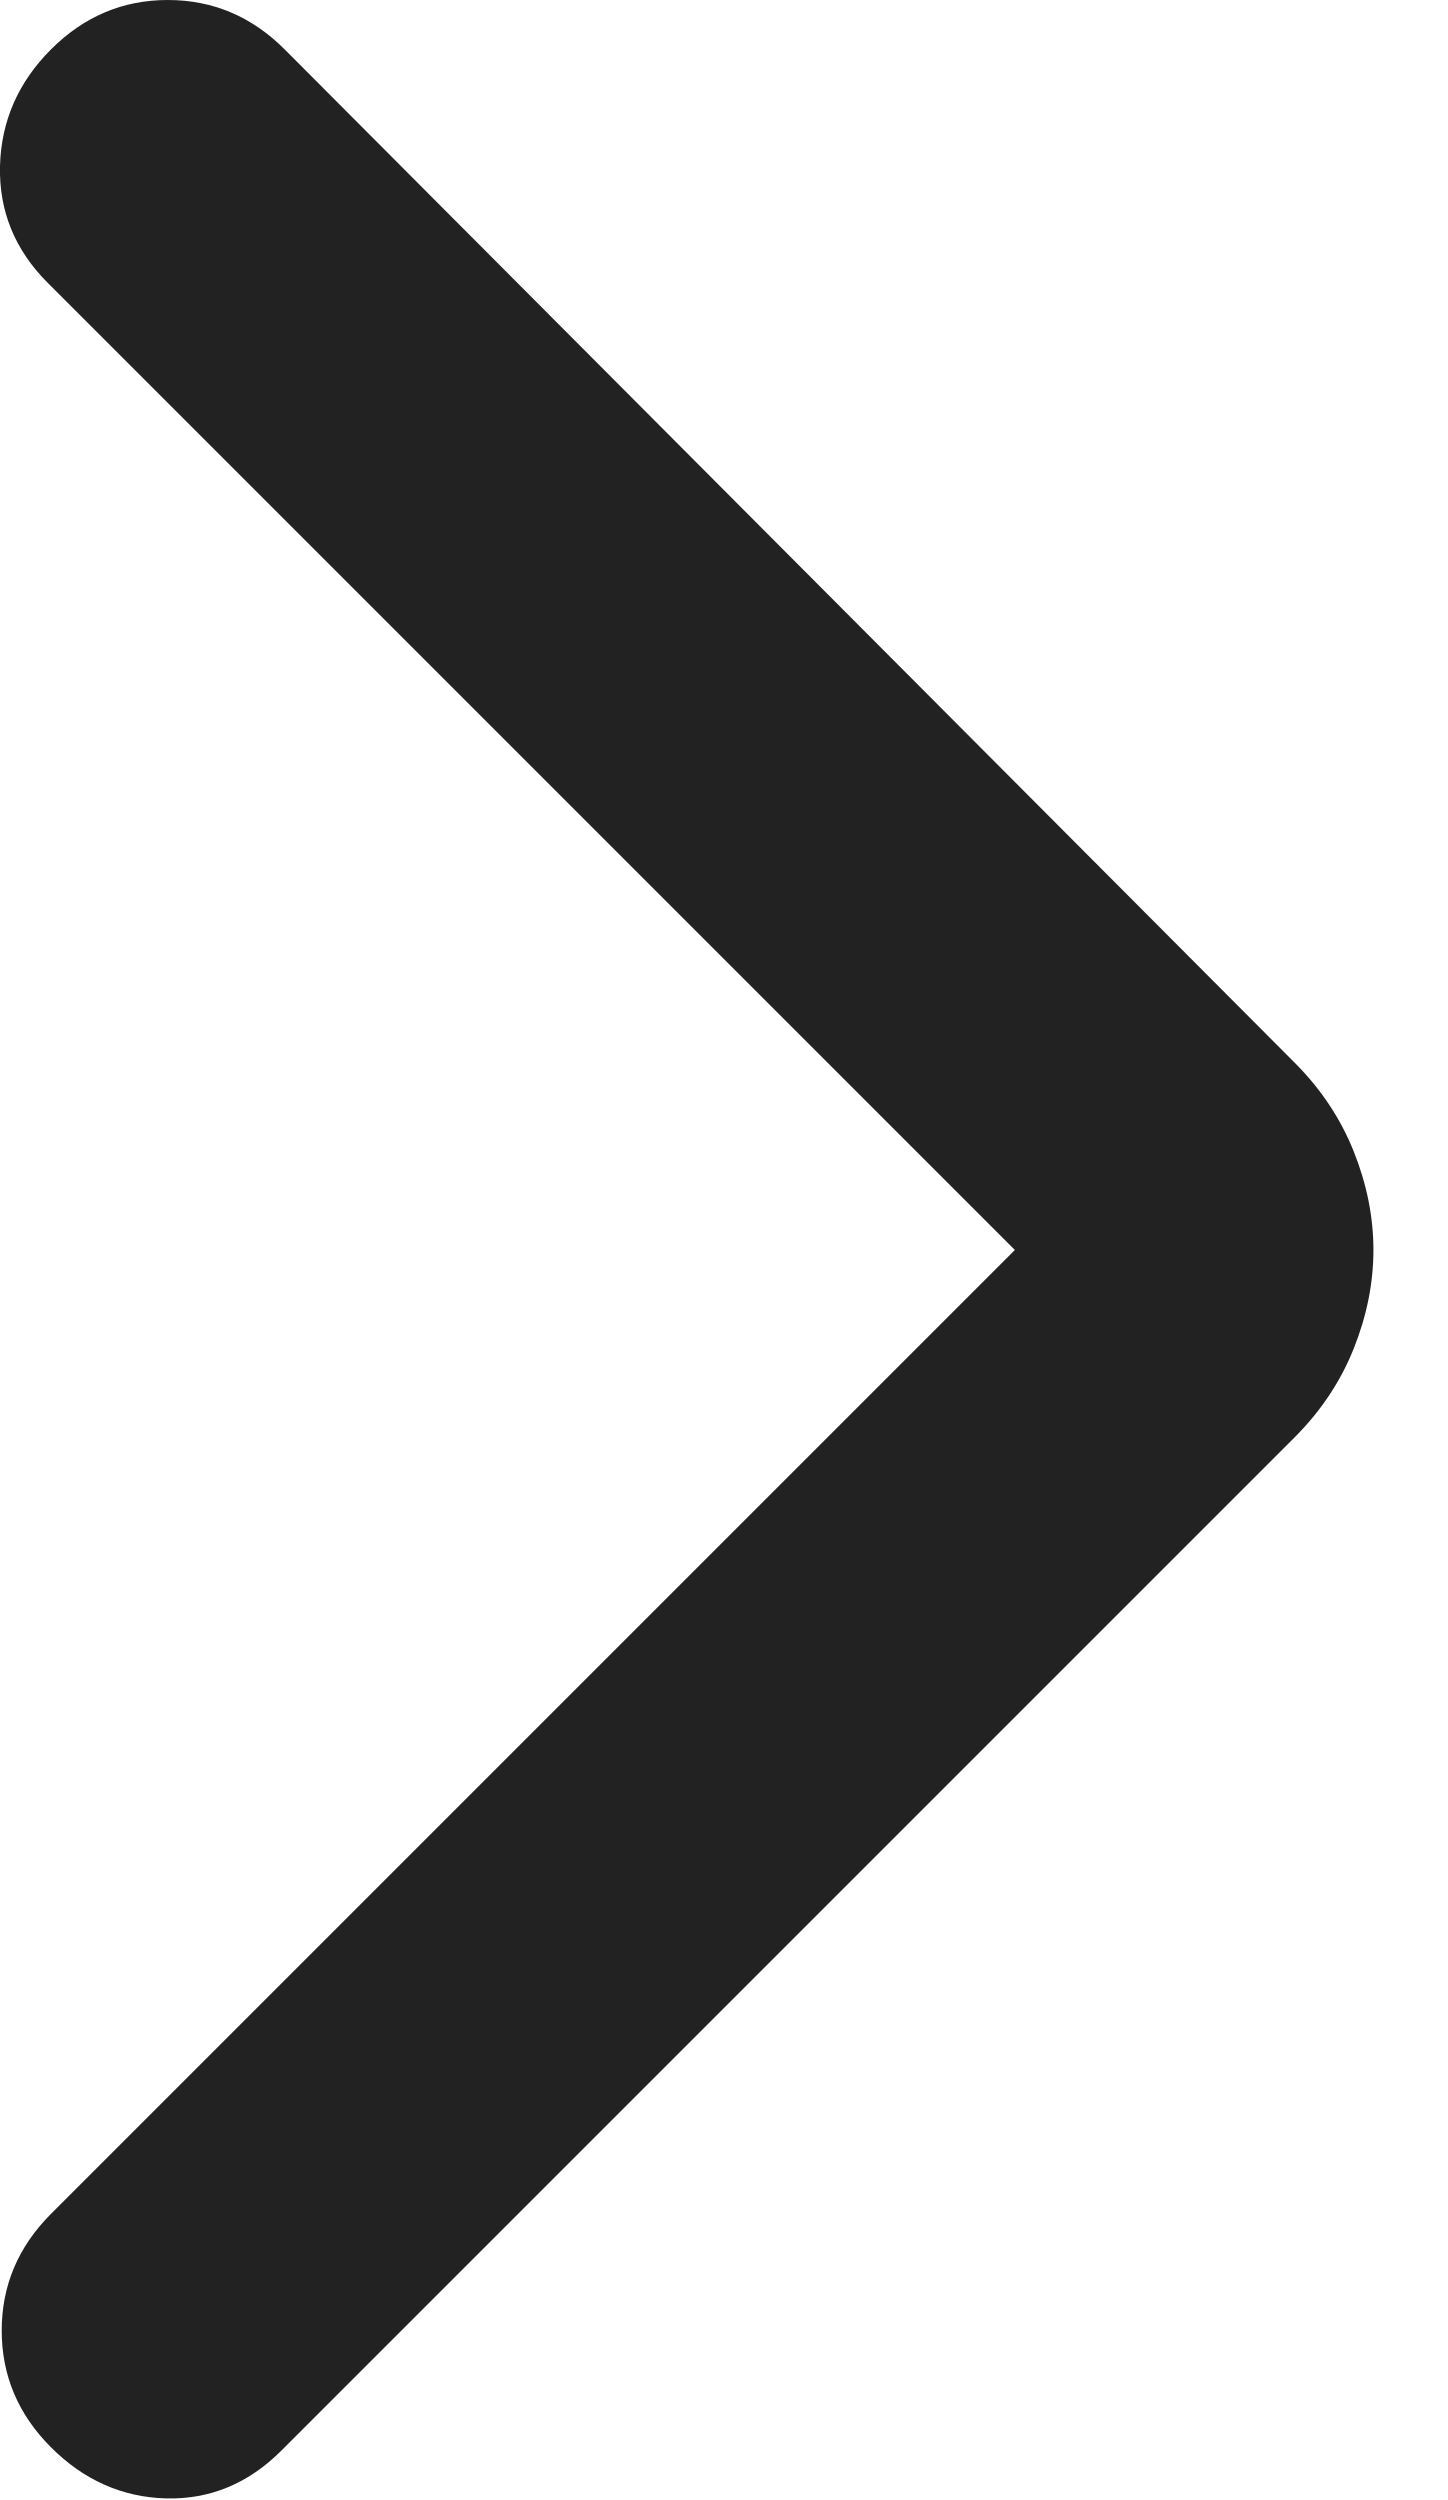
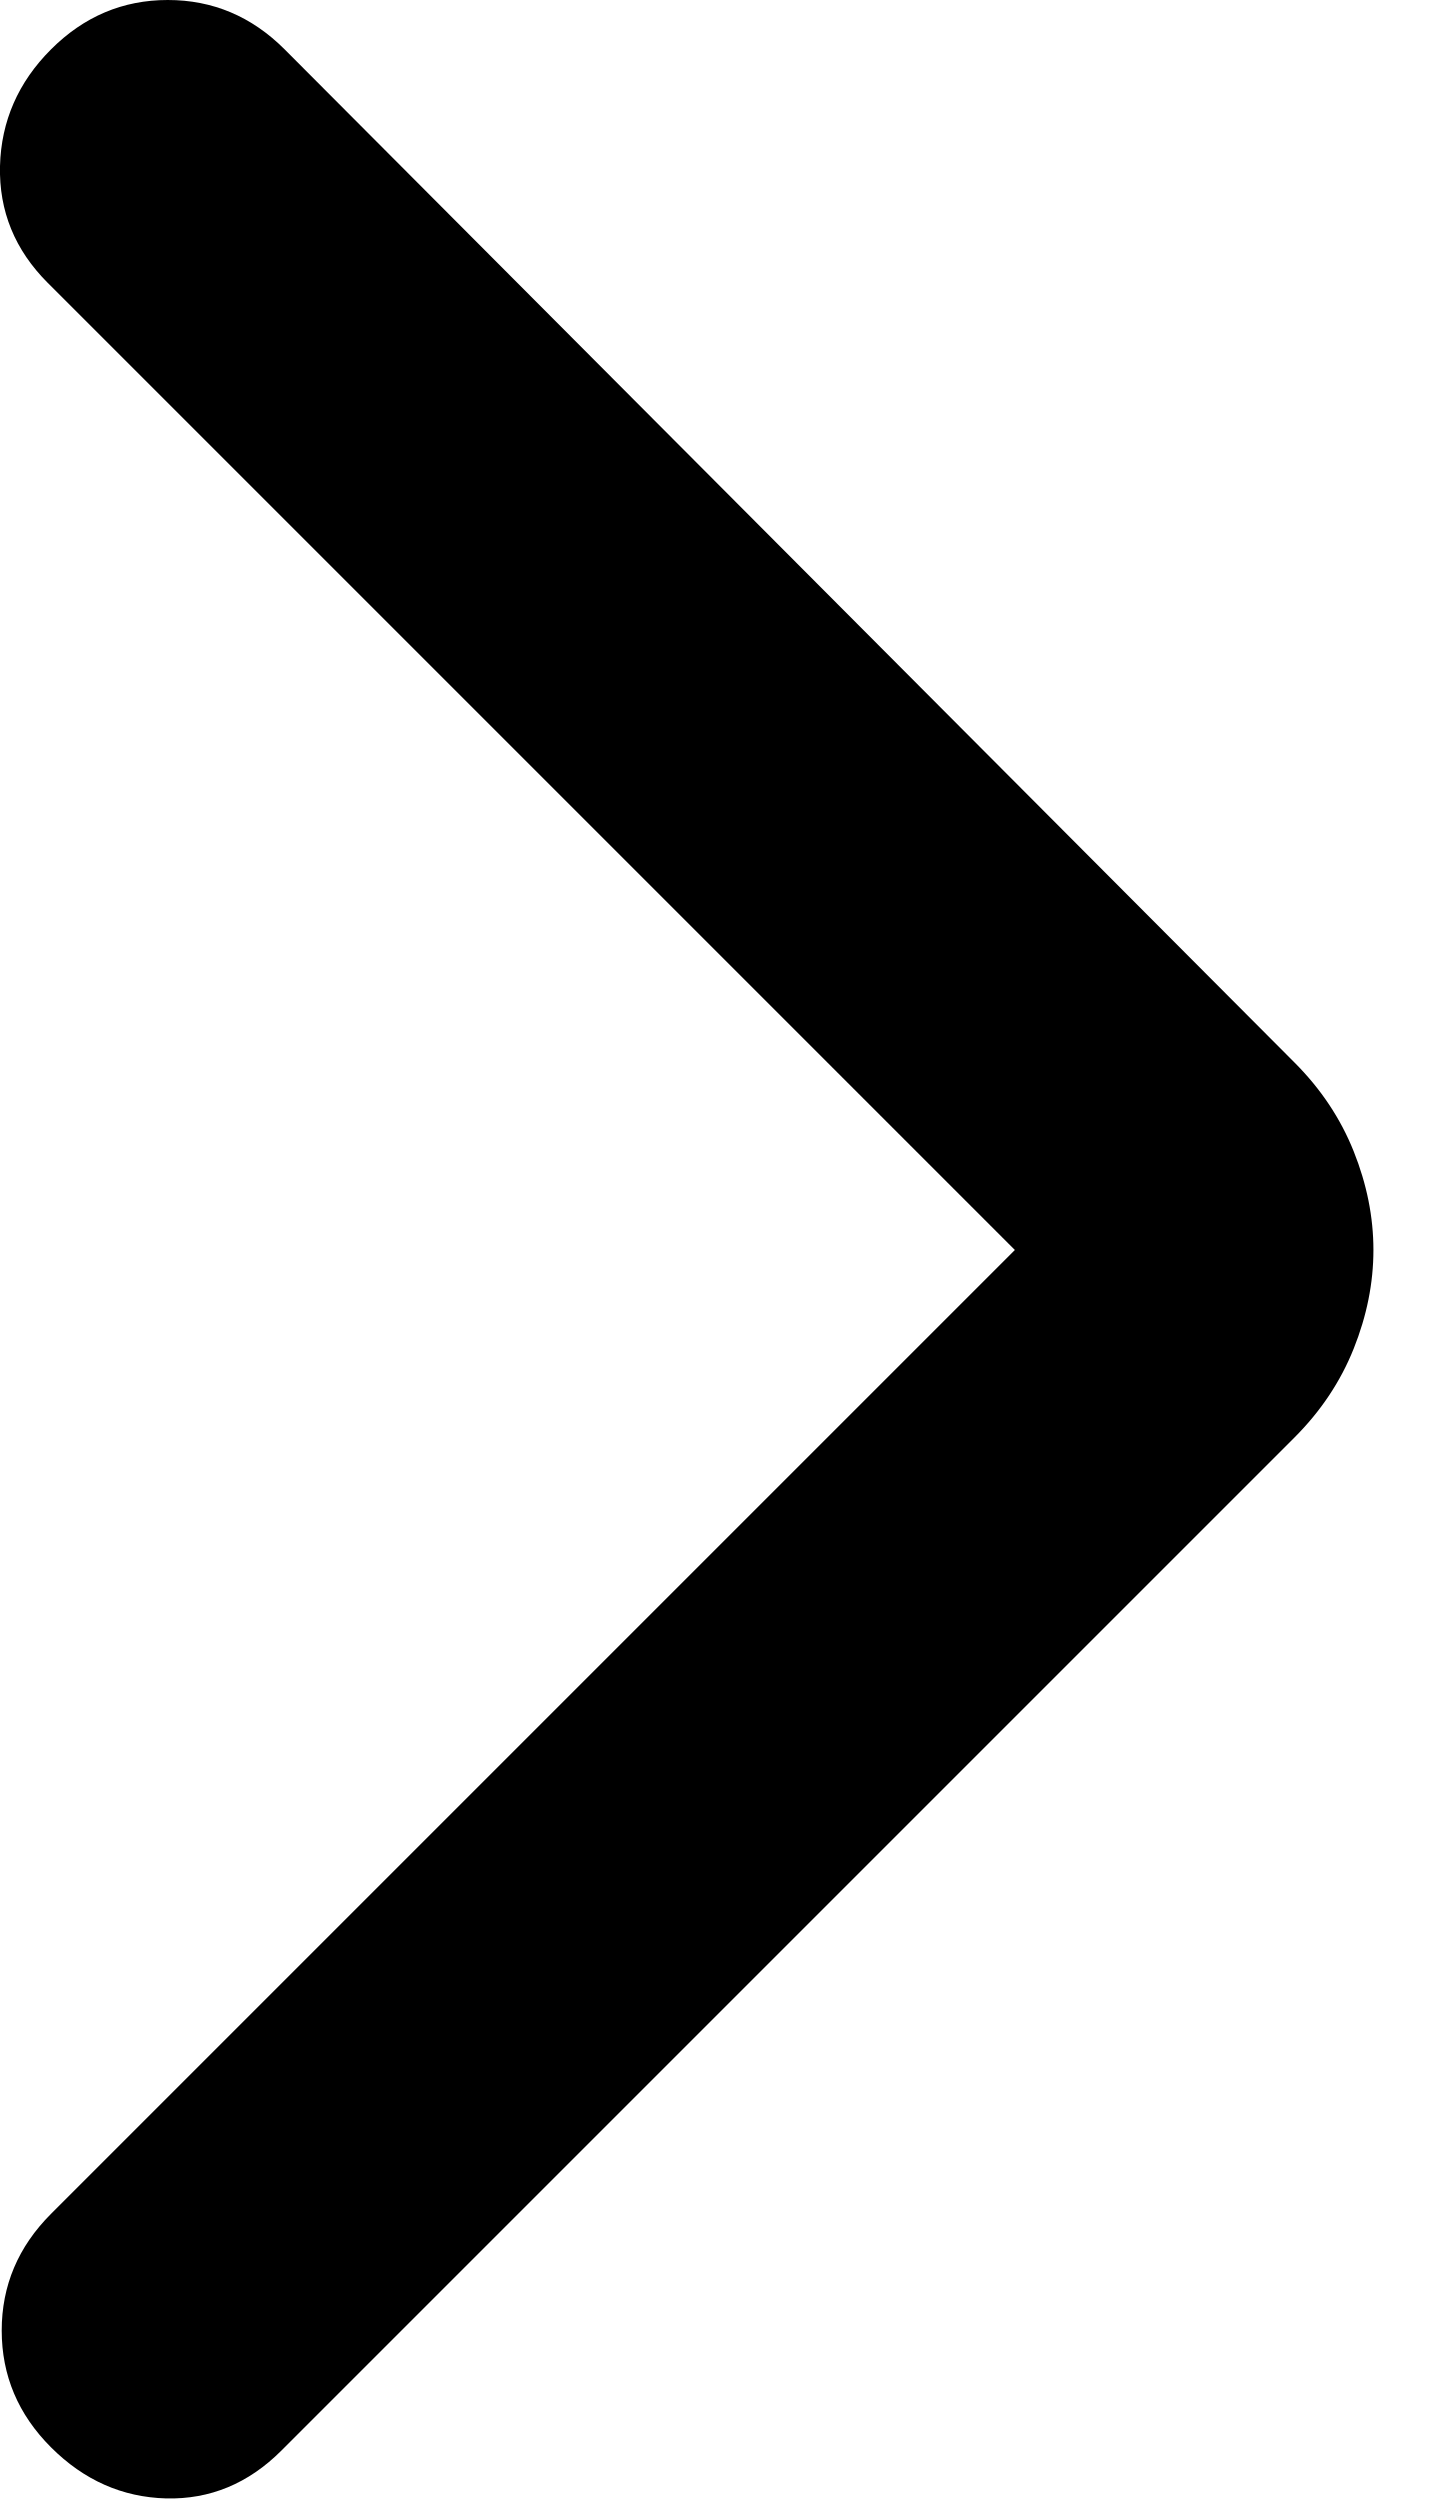
<svg xmlns="http://www.w3.org/2000/svg" width="11" height="19" viewBox="0 0 11 19" fill="none">
-   <path d="M7.713 9.5L0.363 2.15C0.113 1.9 -0.008 1.604 0 1.262C0.009 0.921 0.138 0.625 0.388 0.375C0.638 0.125 0.934 0 1.275 0C1.617 0 1.913 0.125 2.163 0.375L9.838 8.075C10.038 8.275 10.188 8.5 10.288 8.75C10.388 9 10.438 9.25 10.438 9.5C10.438 9.75 10.388 10 10.288 10.25C10.188 10.5 10.038 10.725 9.838 10.925L2.138 18.625C1.888 18.875 1.596 18.996 1.263 18.988C0.93 18.979 0.638 18.85 0.388 18.6C0.138 18.35 0.013 18.054 0.013 17.712C0.013 17.371 0.138 17.075 0.388 16.825L7.713 9.5Z" fill="#222222" />
+   <path d="M7.713 9.5L0.363 2.15C0.113 1.9 -0.008 1.604 0 1.262C0.009 0.921 0.138 0.625 0.388 0.375C0.638 0.125 0.934 0 1.275 0C1.617 0 1.913 0.125 2.163 0.375L9.838 8.075C10.038 8.275 10.188 8.5 10.288 8.75C10.388 9 10.438 9.25 10.438 9.5C10.438 9.75 10.388 10 10.288 10.25C10.188 10.5 10.038 10.725 9.838 10.925L2.138 18.625C1.888 18.875 1.596 18.996 1.263 18.988C0.93 18.979 0.638 18.85 0.388 18.6C0.138 18.35 0.013 18.054 0.013 17.712C0.013 17.371 0.138 17.075 0.388 16.825L7.713 9.5Z" fill="currentColor" />
</svg>
